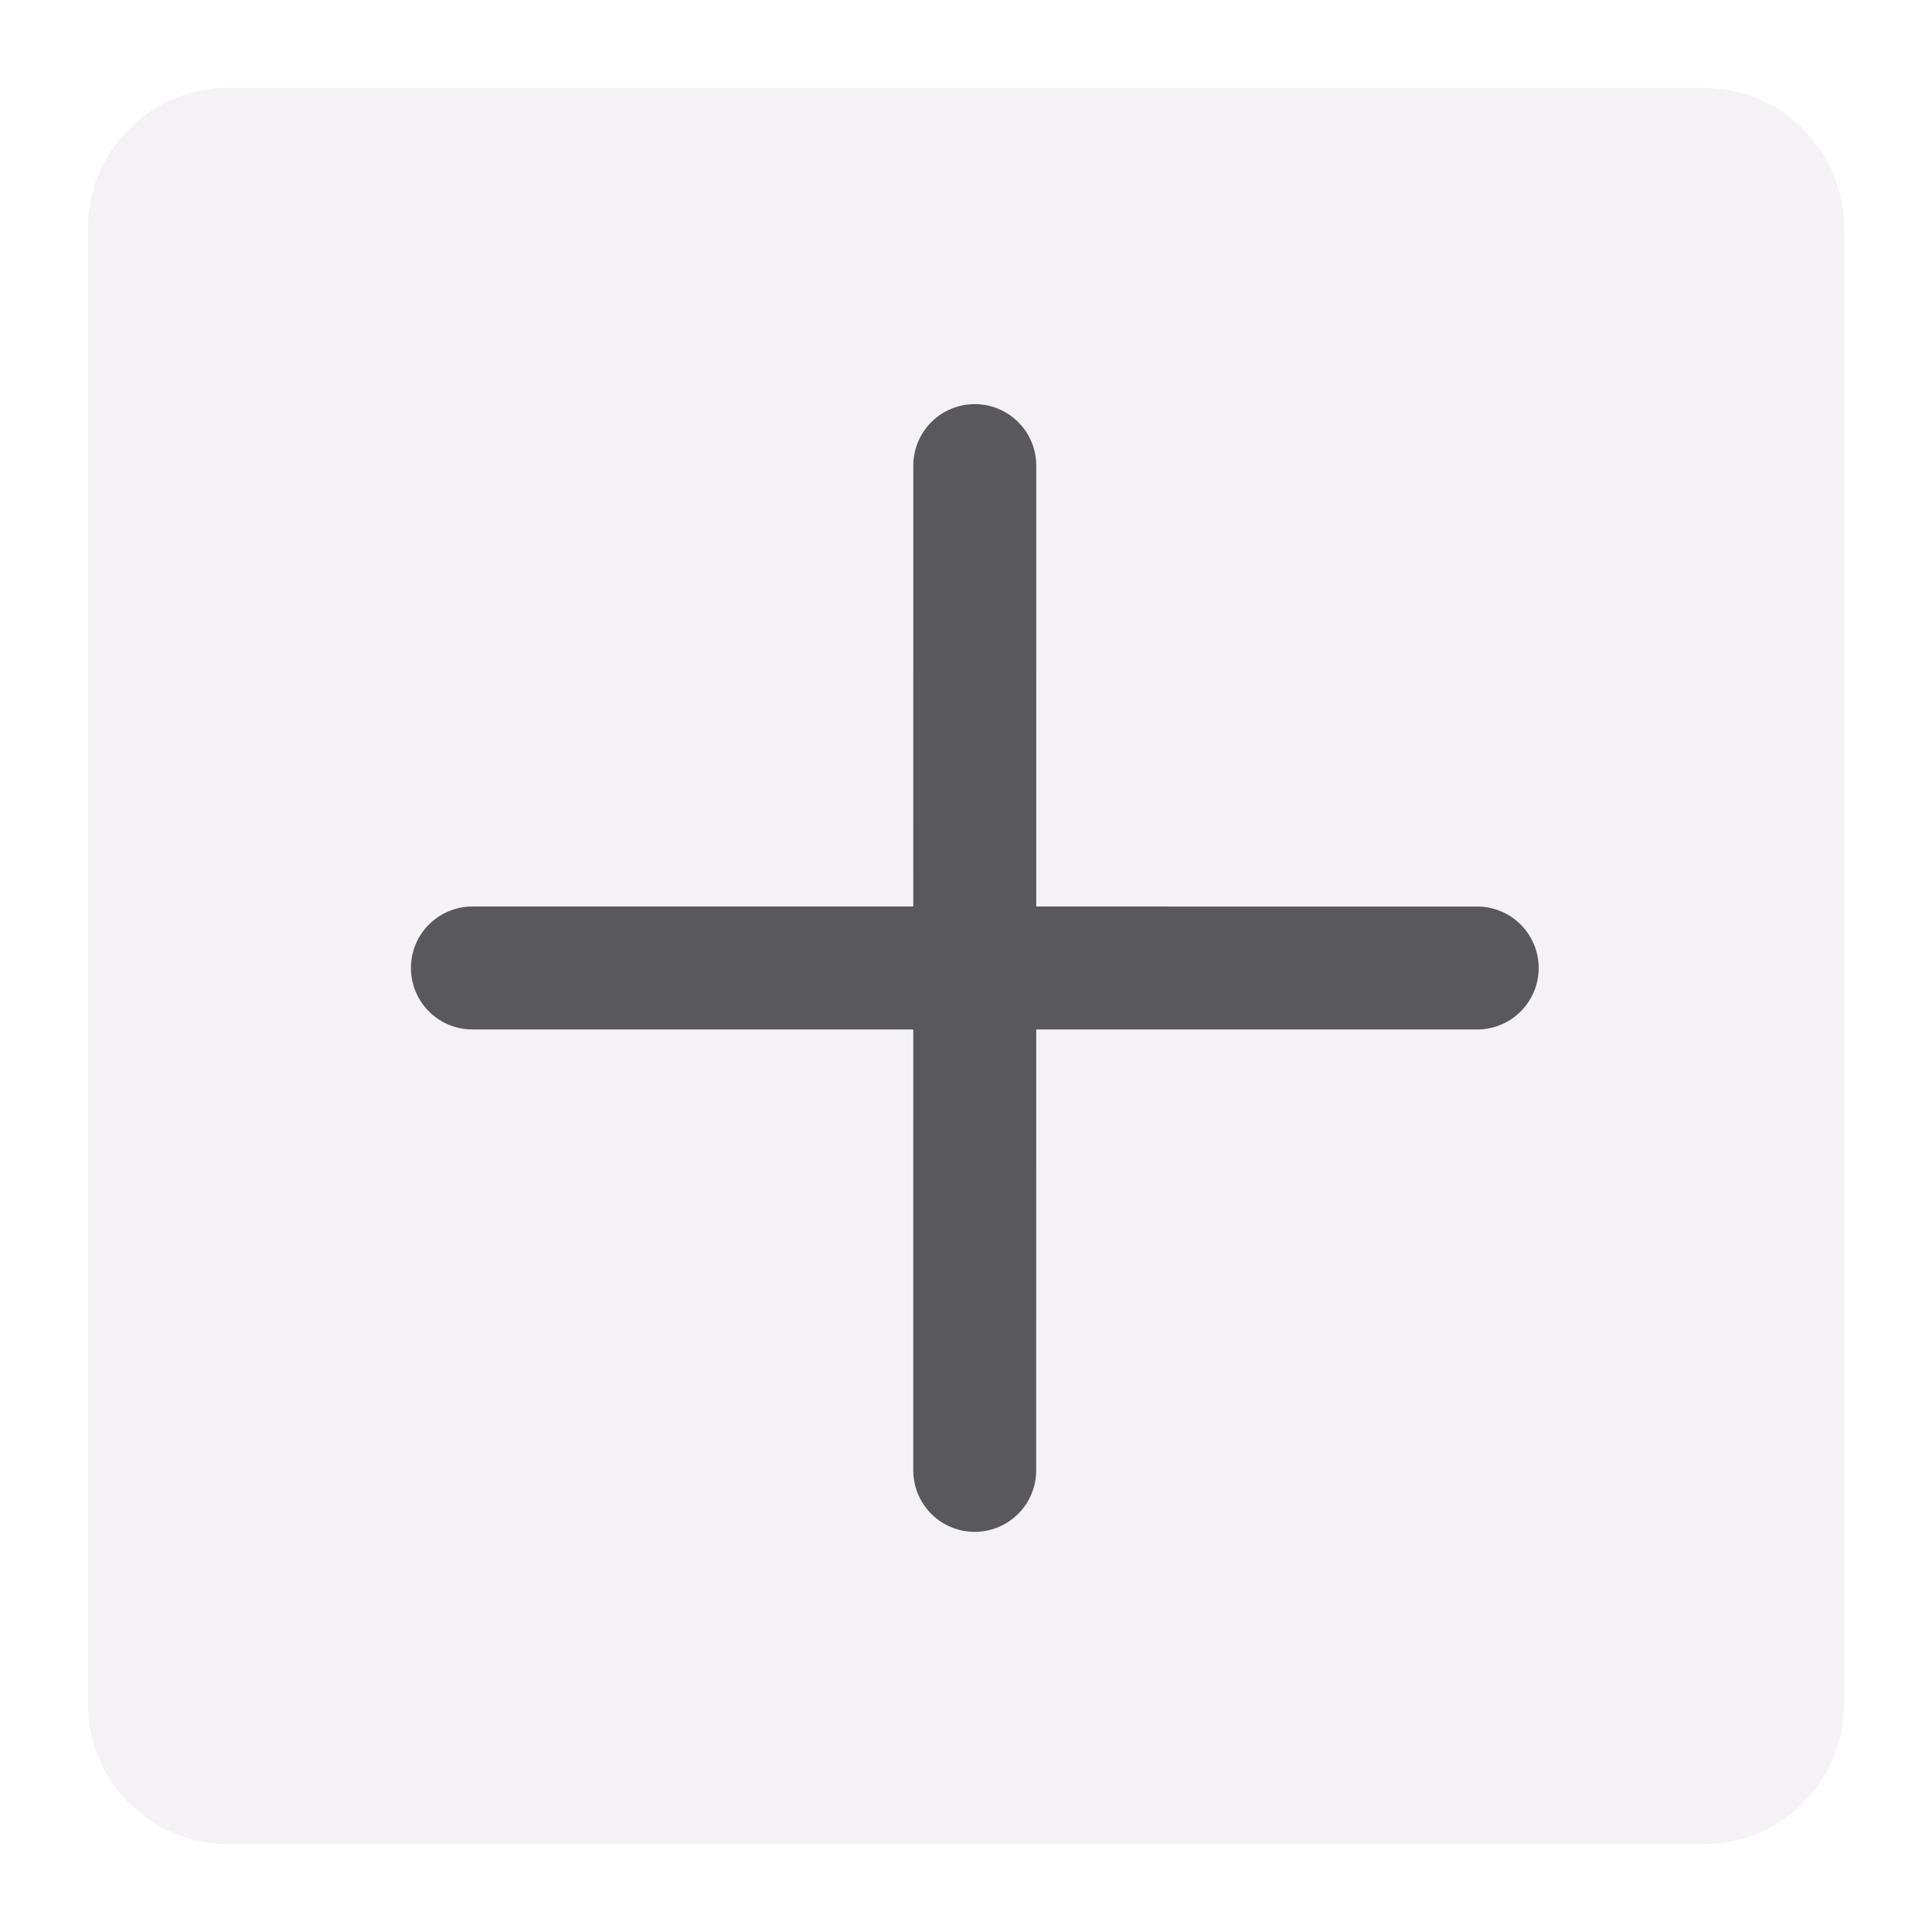
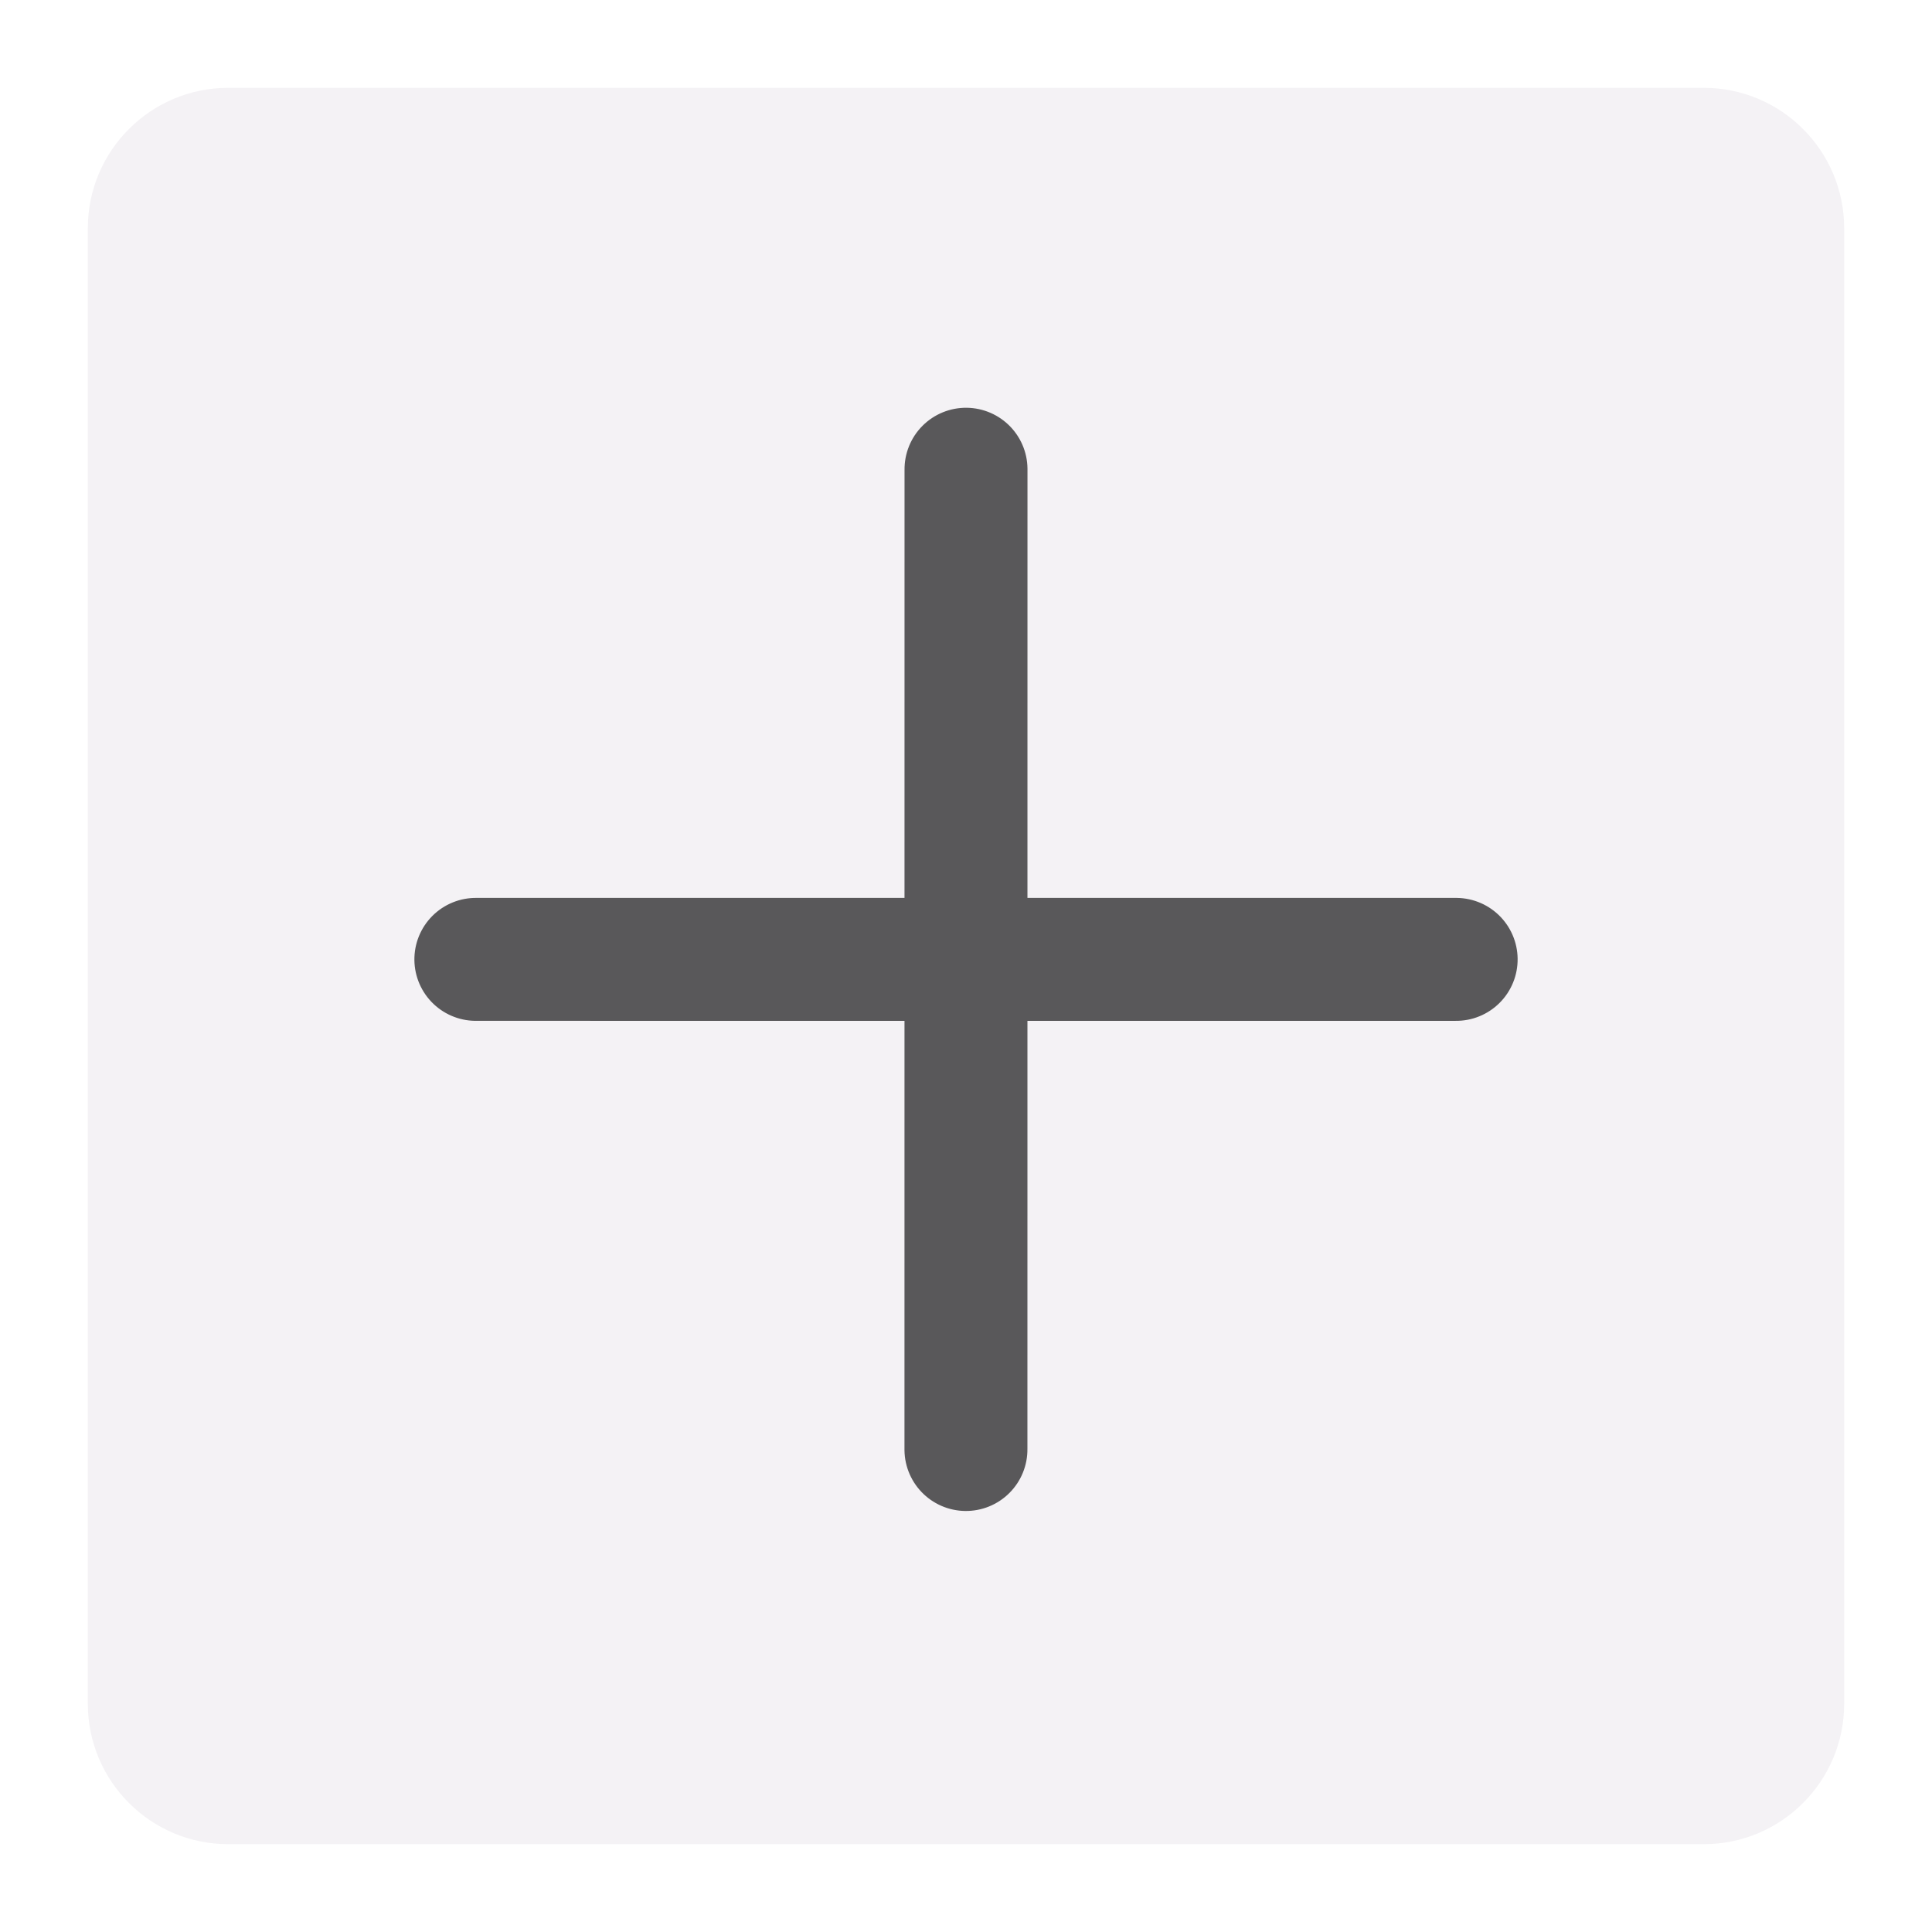
<svg xmlns="http://www.w3.org/2000/svg" width="110px" height="110px" viewBox="0 0 110 110" version="1.1">
  <g id="Miniature---Add" stroke="none" stroke-width="1" fill="none" fill-rule="evenodd">
    <rect id="Area" fill="#F4F2F5" x="5" y="5" width="100" height="100" rx="8" />
-     <g id="Icon" transform="translate(55.5, 55.5) rotate(45) translate(-55.5, -55.5) translate(35, 35)" stroke="#59585A" stroke-linecap="round" stroke-width="7">
-       <line x1="40.454" y1="-1.42642188e-13" x2="-1.75439546e-17" y2="40.452" id="Line" />
-       <line x1="40.45" y1="1.9589485e-13" x2="-2.56516973e-13" y2="40.455" id="Line" transform="translate(20.225, 20.22732) scale(-1, 1) translate(-20.225, -20.22732) " />
+     <g id="Icon" transform="translate(55, 55) rotate(45) translate(-55, -55) translate(35, 35)" stroke="#59585A" stroke-linecap="round" stroke-width="7">
+       <line x1="39.467" y1="-1.3916311e-13" x2="-1.71160533e-17" y2="39.466" id="Line" />
+       <line x1="39.463" y1="1.99435476e-13" x2="-2.53033311e-13" y2="39.468" id="Line" transform="translate(19.73171, 19.73397) scale(-1, 1) translate(-19.73171, -19.73397) " />
    </g>
  </g>
</svg>
